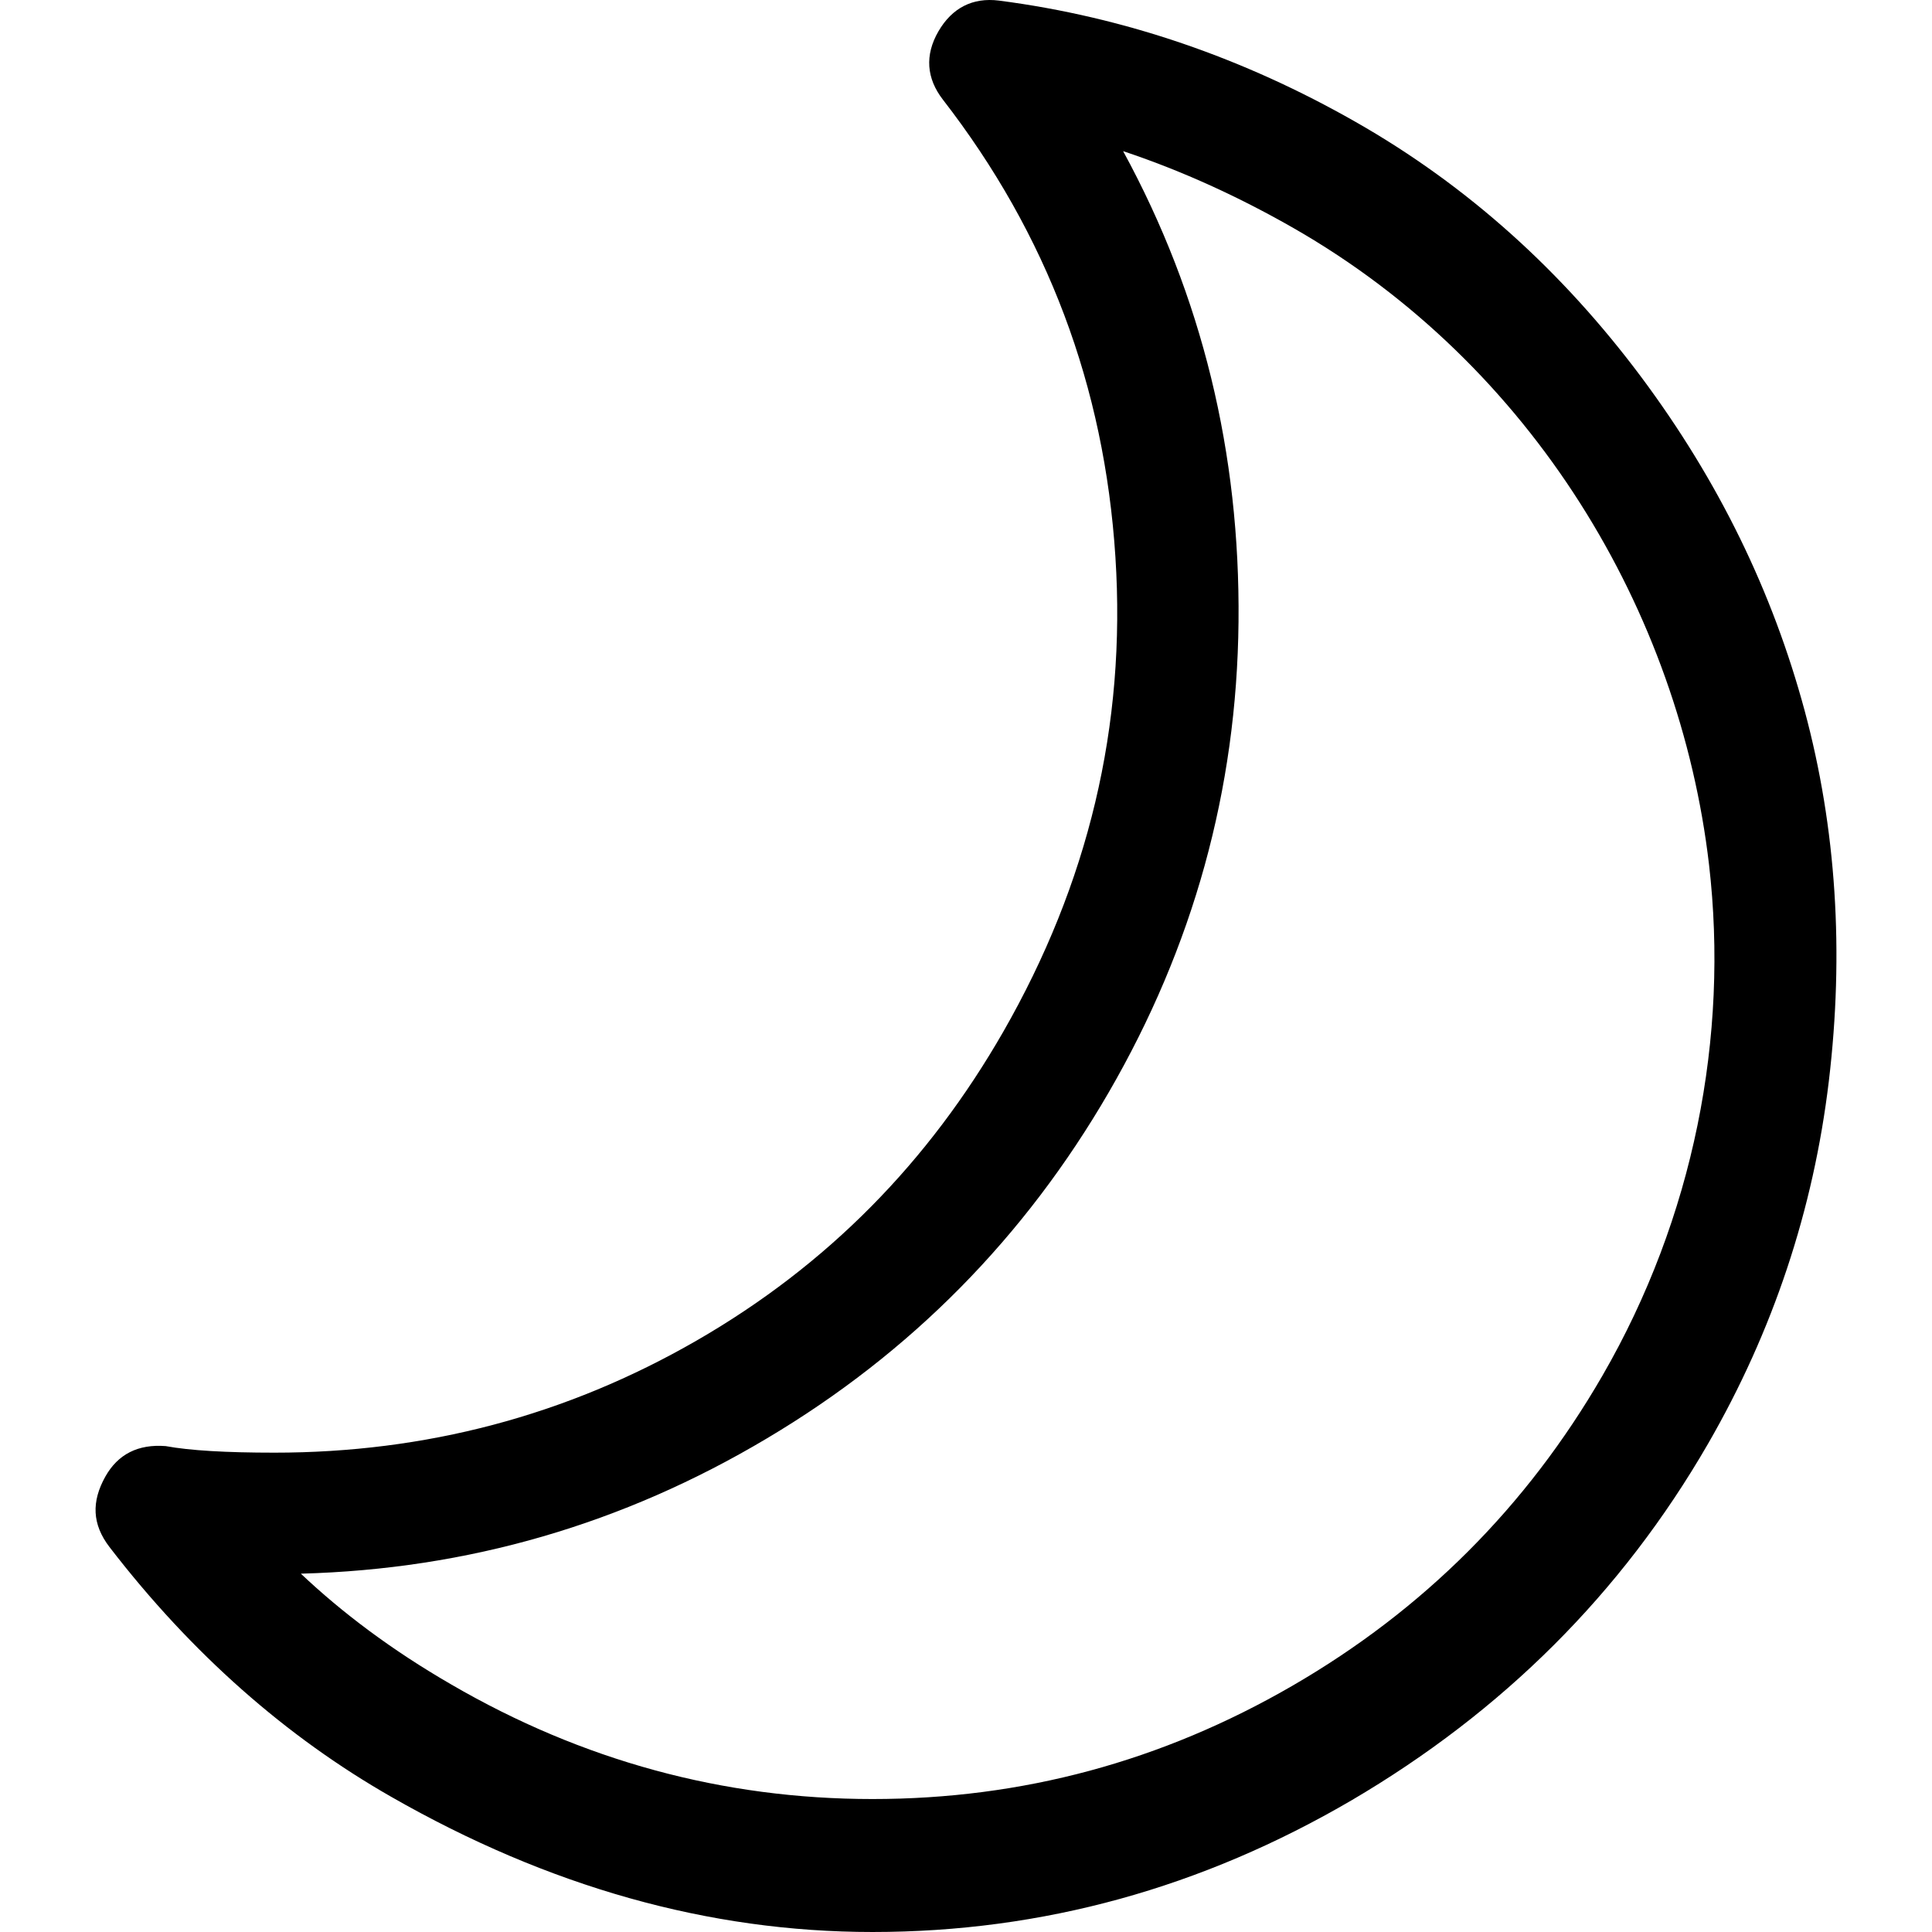
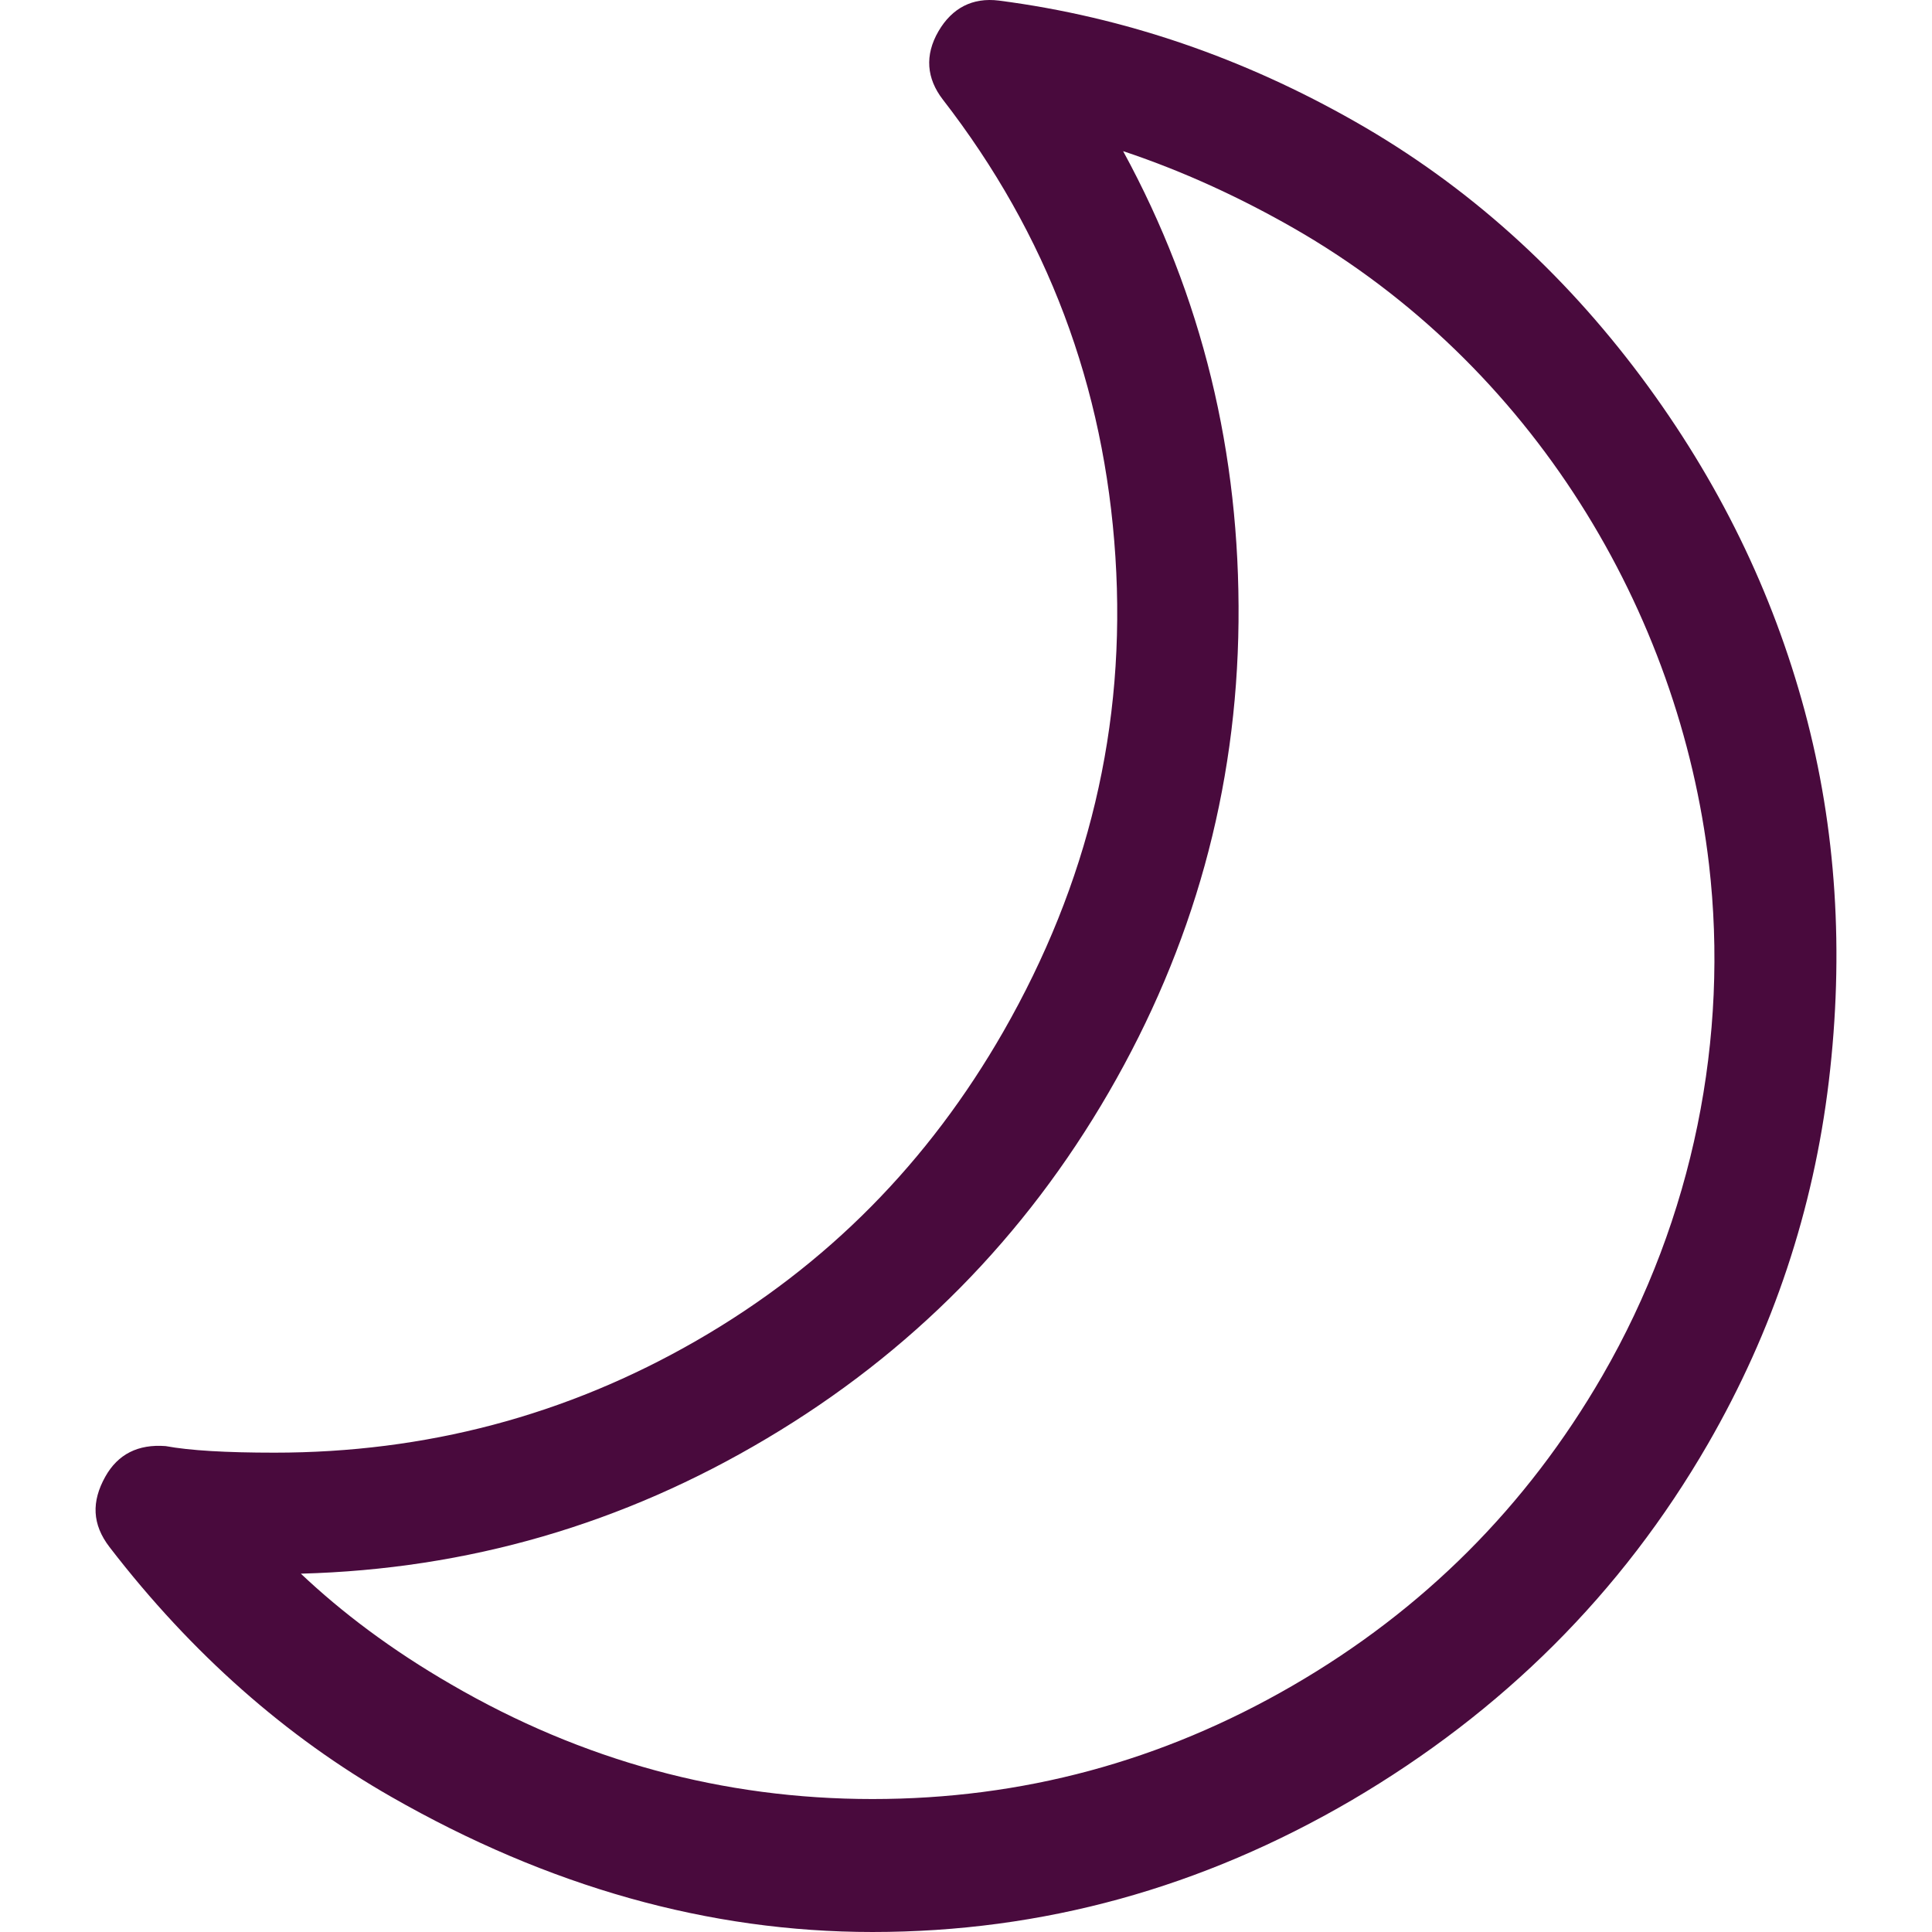
<svg xmlns="http://www.w3.org/2000/svg" version="1.1" id="Capa_1" x="0px" y="0px" width="679.189px" height="679.189px" viewBox="0 0 679.189 679.189" style="enable-background:new 0 0 679.189 679.189;" xml:space="preserve">
  <g>
-     <path d="M634.419,249.837c-11.261-41.715-30.148-80.709-57.585-117.478c-27.437-36.686-60.594-66.942-100.471-89.613   C437.41,20.569,395.653,5.977,351.16,0.206c-9.233-1.154-16.455,2.556-21.253,10.8c-4.873,8.409-4.188,16.571,1.542,23.99   c36.786,47.486,56.793,100.825,60.668,160.76c3.858,59.522-9.621,114.923-39.415,166.943   c-26.241,45.754-61.749,82.028-107.816,108.574c-45.903,26.464-95.45,39.406-148.394,39.406c-17,0-29.753-0.741-38.252-2.308   c-9.662-0.742-16.793,2.803-21.253,10.8c-4.814,8.656-4.683,16.652,1.542,24.732c28.937,37.593,62.268,66.776,98.929,87.717   c55.31,31.657,111.683,47.568,169.259,47.568c59.902,0,115.879-15.581,168.485-46.332c52.894-31.08,94.815-72.63,125.211-125.228   c22.936-39.736,37.099-82.358,42.507-127.536C648.327,334.834,645.565,291.223,634.419,249.837z M563.313,483.64   c-26.604,46.002-62.993,82.358-108.979,108.986c-45.985,26.629-95.062,39.819-147.619,39.819   c-52.556,0-102.029-13.521-148.006-40.231c-21.262-12.283-38.64-25.474-52.944-38.994c58.739-1.566,113.233-17.396,163.852-47.568   c50.627-30.091,90.668-70.734,120.183-121.683c29.612-51.114,45.021-106.267,45.598-165.376   c0.585-59.193-12.754-114.428-40.569-165.459c22.021,7.337,42.004,16.818,59.894,27.041   c84.131,48.146,135.723,134.956,146.077,223.745C607.823,364.348,595.449,428.074,563.313,483.64z" />
+     <path d="M634.419,249.837c-11.261-41.715-30.148-80.709-57.585-117.478c-27.437-36.686-60.594-66.942-100.471-89.613   C437.41,20.569,395.653,5.977,351.16,0.206c-9.233-1.154-16.455,2.556-21.253,10.8c-4.873,8.409-4.188,16.571,1.542,23.99   c36.786,47.486,56.793,100.825,60.668,160.76c3.858,59.522-9.621,114.923-39.415,166.943   c-26.241,45.754-61.749,82.028-107.816,108.574c-45.903,26.464-95.45,39.406-148.394,39.406c-17,0-29.753-0.741-38.252-2.308   c-9.662-0.742-16.793,2.803-21.253,10.8c-4.814,8.656-4.683,16.652,1.542,24.732c28.937,37.593,62.268,66.776,98.929,87.717   c55.31,31.657,111.683,47.568,169.259,47.568c59.902,0,115.879-15.581,168.485-46.332c52.894-31.08,94.815-72.63,125.211-125.228   c22.936-39.736,37.099-82.358,42.507-127.536C648.327,334.834,645.565,291.223,634.419,249.837z M563.313,483.64   c-26.604,46.002-62.993,82.358-108.979,108.986c-45.985,26.629-95.062,39.819-147.619,39.819   c-52.556,0-102.029-13.521-148.006-40.231c-21.262-12.283-38.64-25.474-52.944-38.994c58.739-1.566,113.233-17.396,163.852-47.568   c50.627-30.091,90.668-70.734,120.183-121.683c29.612-51.114,45.021-106.267,45.598-165.376   c0.585-59.193-12.754-114.428-40.569-165.459c22.021,7.337,42.004,16.818,59.894,27.041   c84.131,48.146,135.723,134.956,146.077,223.745C607.823,364.348,595.449,428.074,563.313,483.64z" fill="#490A3D" />
  </g>
  <g>
</g>
  <g>
</g>
  <g>
</g>
  <g>
</g>
  <g>
</g>
  <g>
</g>
  <g>
</g>
  <g>
</g>
  <g>
</g>
  <g>
</g>
  <g>
</g>
  <g>
</g>
  <g>
</g>
  <g>
</g>
  <g>
</g>
</svg>
